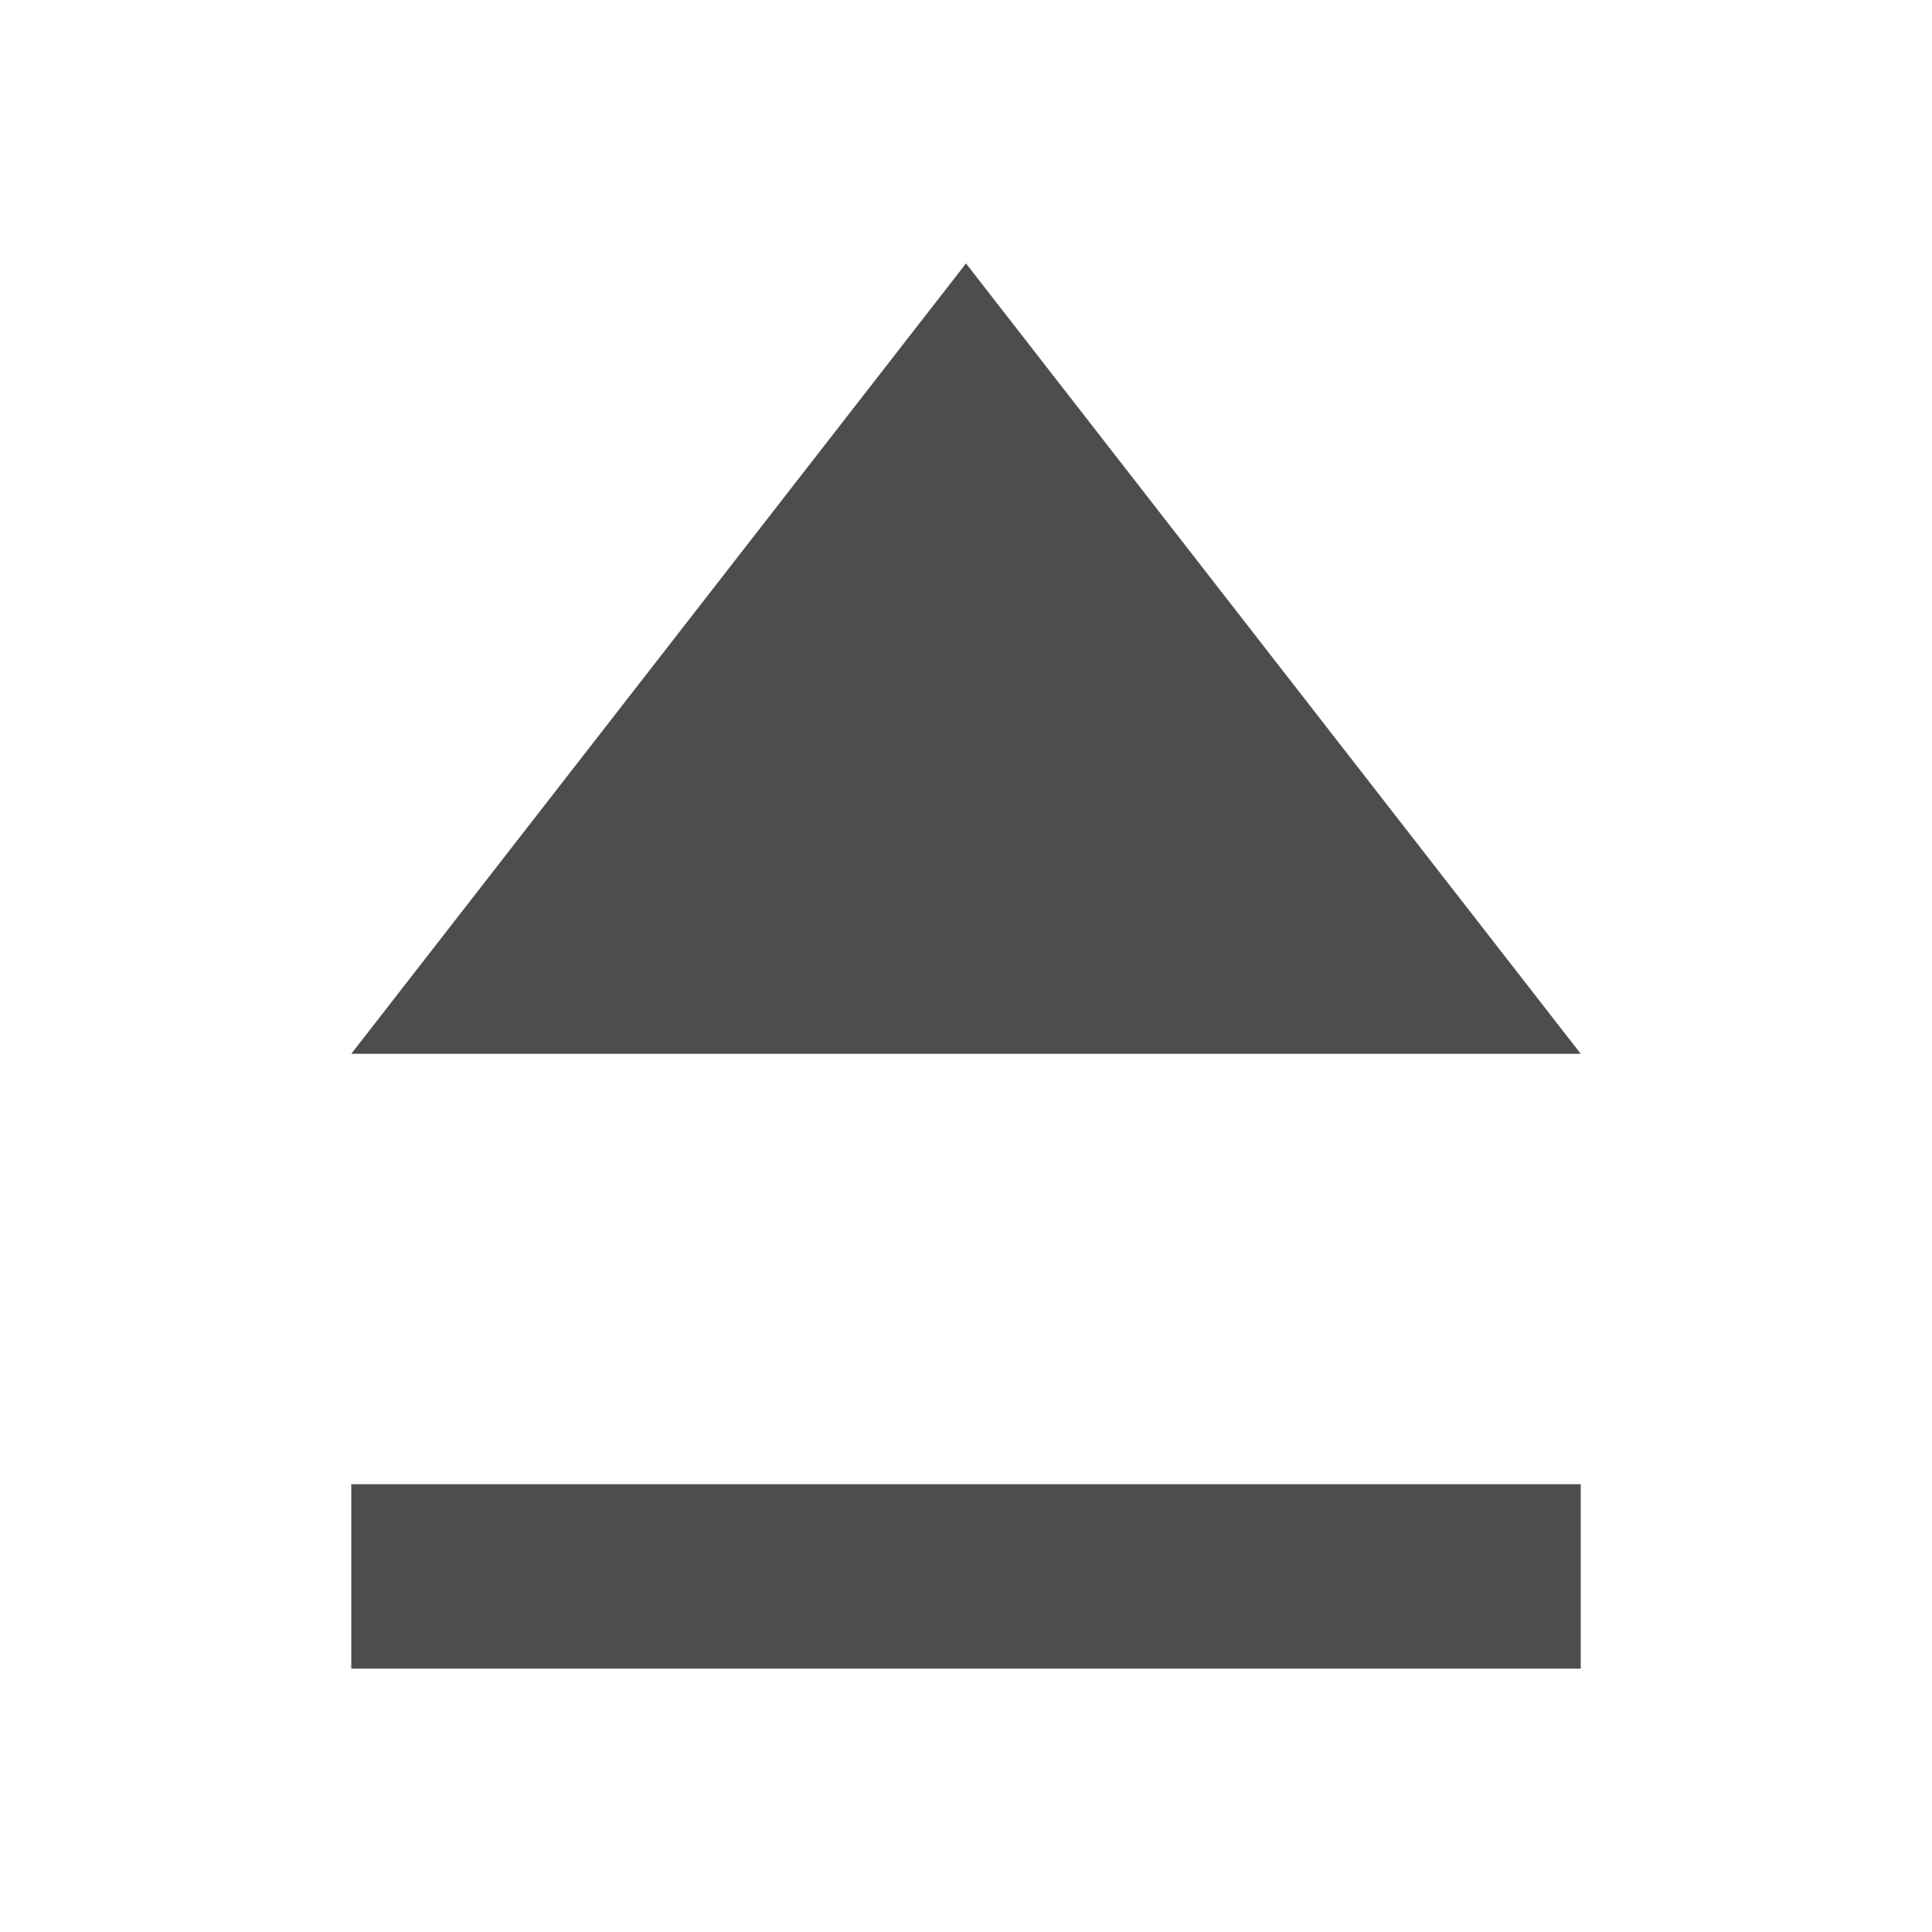
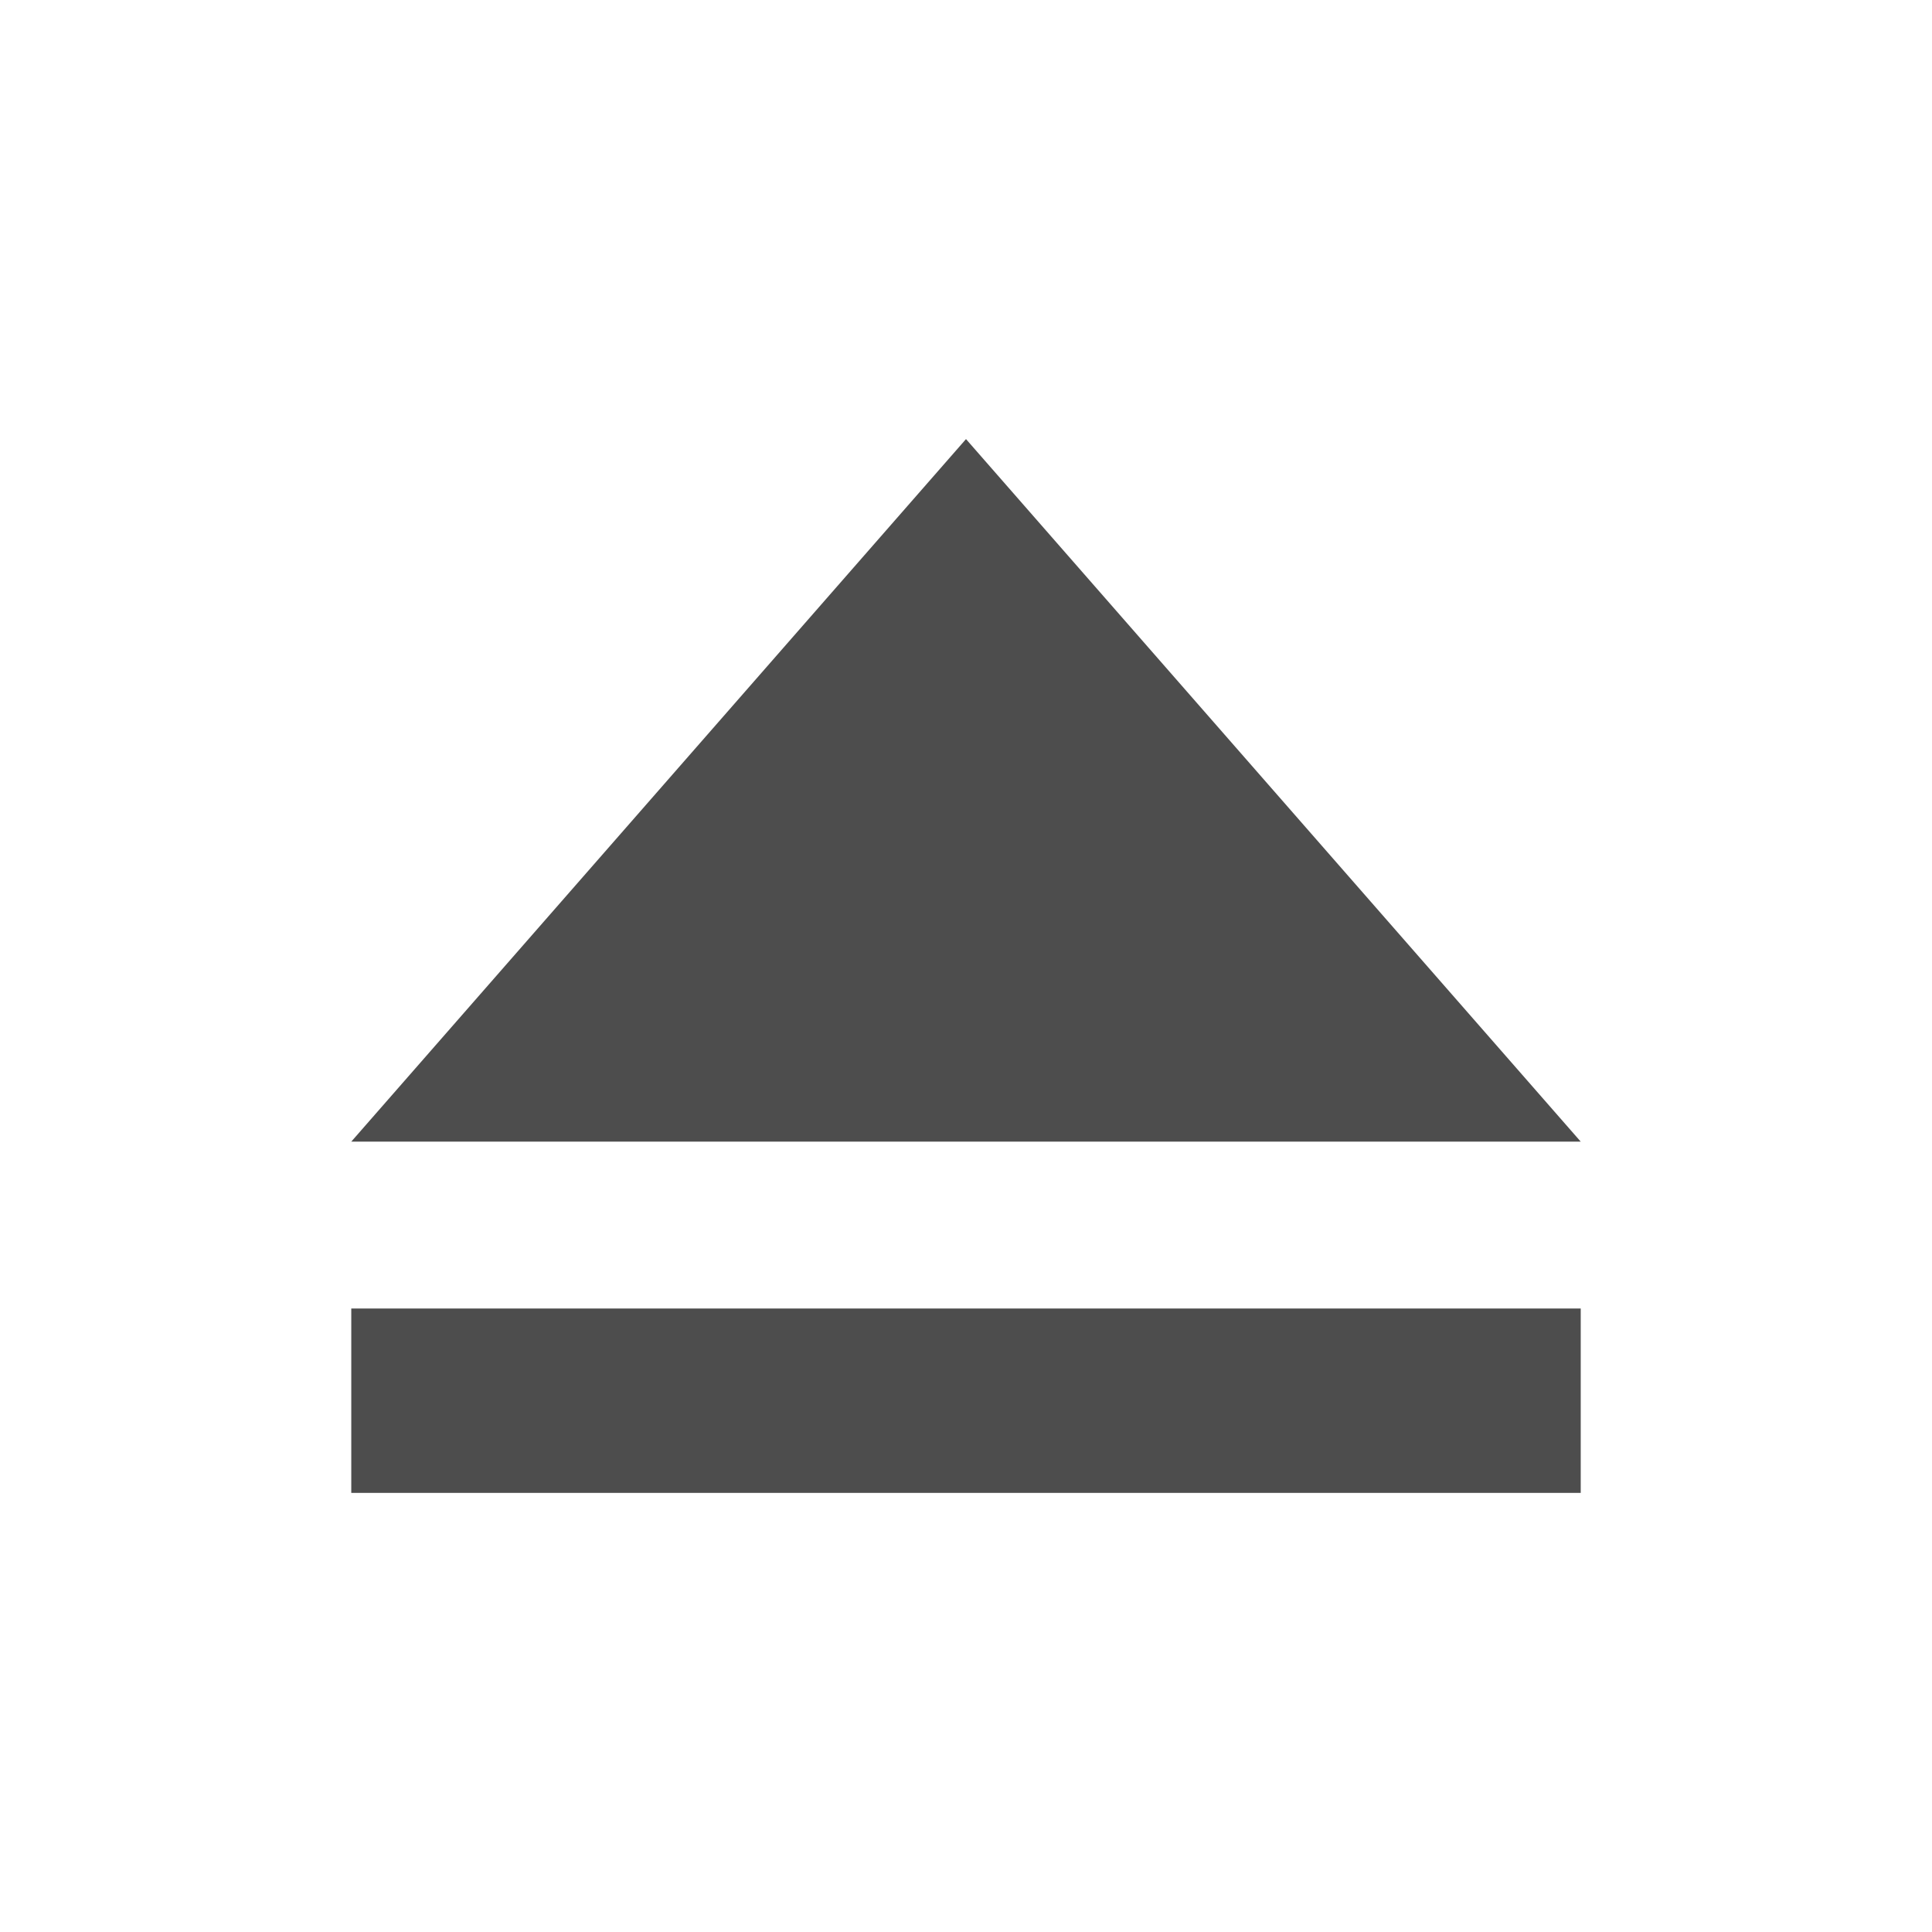
<svg xmlns="http://www.w3.org/2000/svg" width="22" height="22" id="svg4165" version="1.1">
  <defs id="defs4167" />
  <g id="layer1" transform="translate(0,-1030.362)">
-     <rect style="opacity:1;fill:#4d4d4d;fill-opacity:1;stroke:none" id="rect4127" width="14" height="2.1" x="4" y="1047.263" />
-     <path style="fill:#4d4d4d;fill-opacity:1;fill-rule:evenodd;stroke:none;stroke-width:1px;stroke-linecap:butt;stroke-linejoin:miter;stroke-opacity:1" d="m 4,1042.362 14,0 -7,-9 z" id="path4148" />
+     <path style="opacity:1;fill:#4d4d4d;fill-opacity:1;stroke:none" d="m 11,1035.362 -7,8 14,0 -7,-8 z m -7,9.9 0,2.1 14,0 0,-2.1 -14,0 z" id="rect4127" />
  </g>
</svg>
